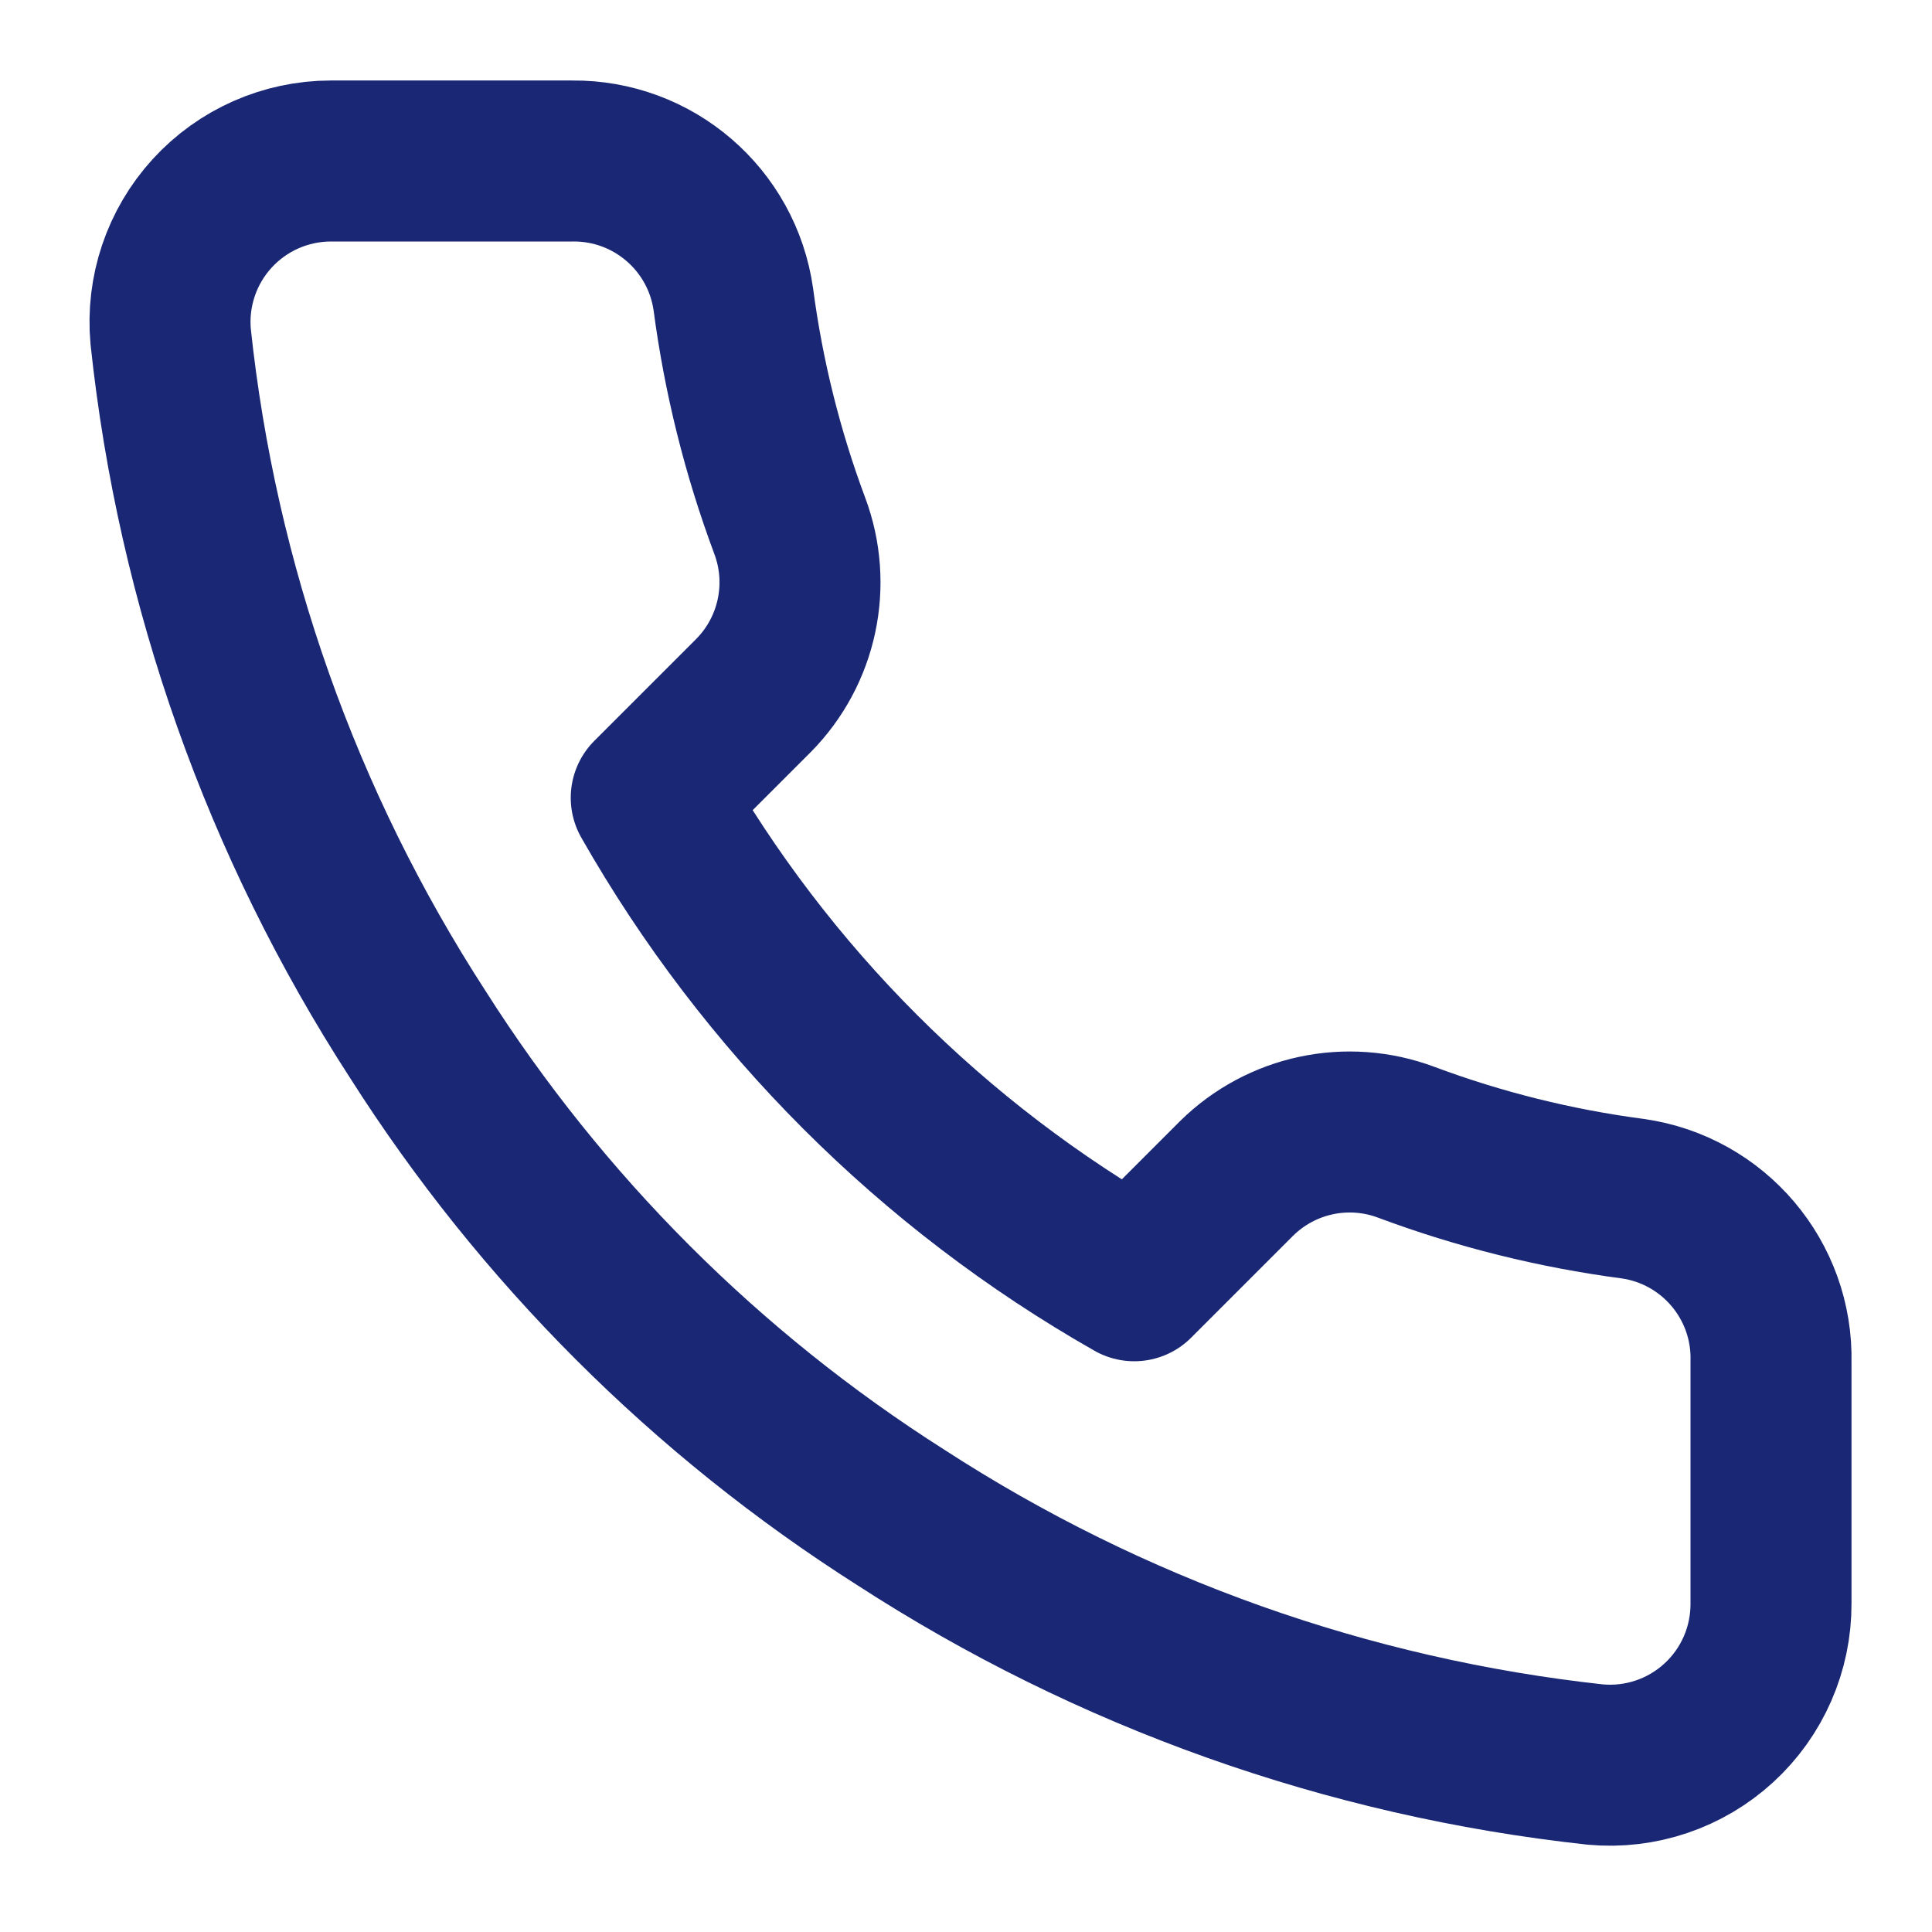
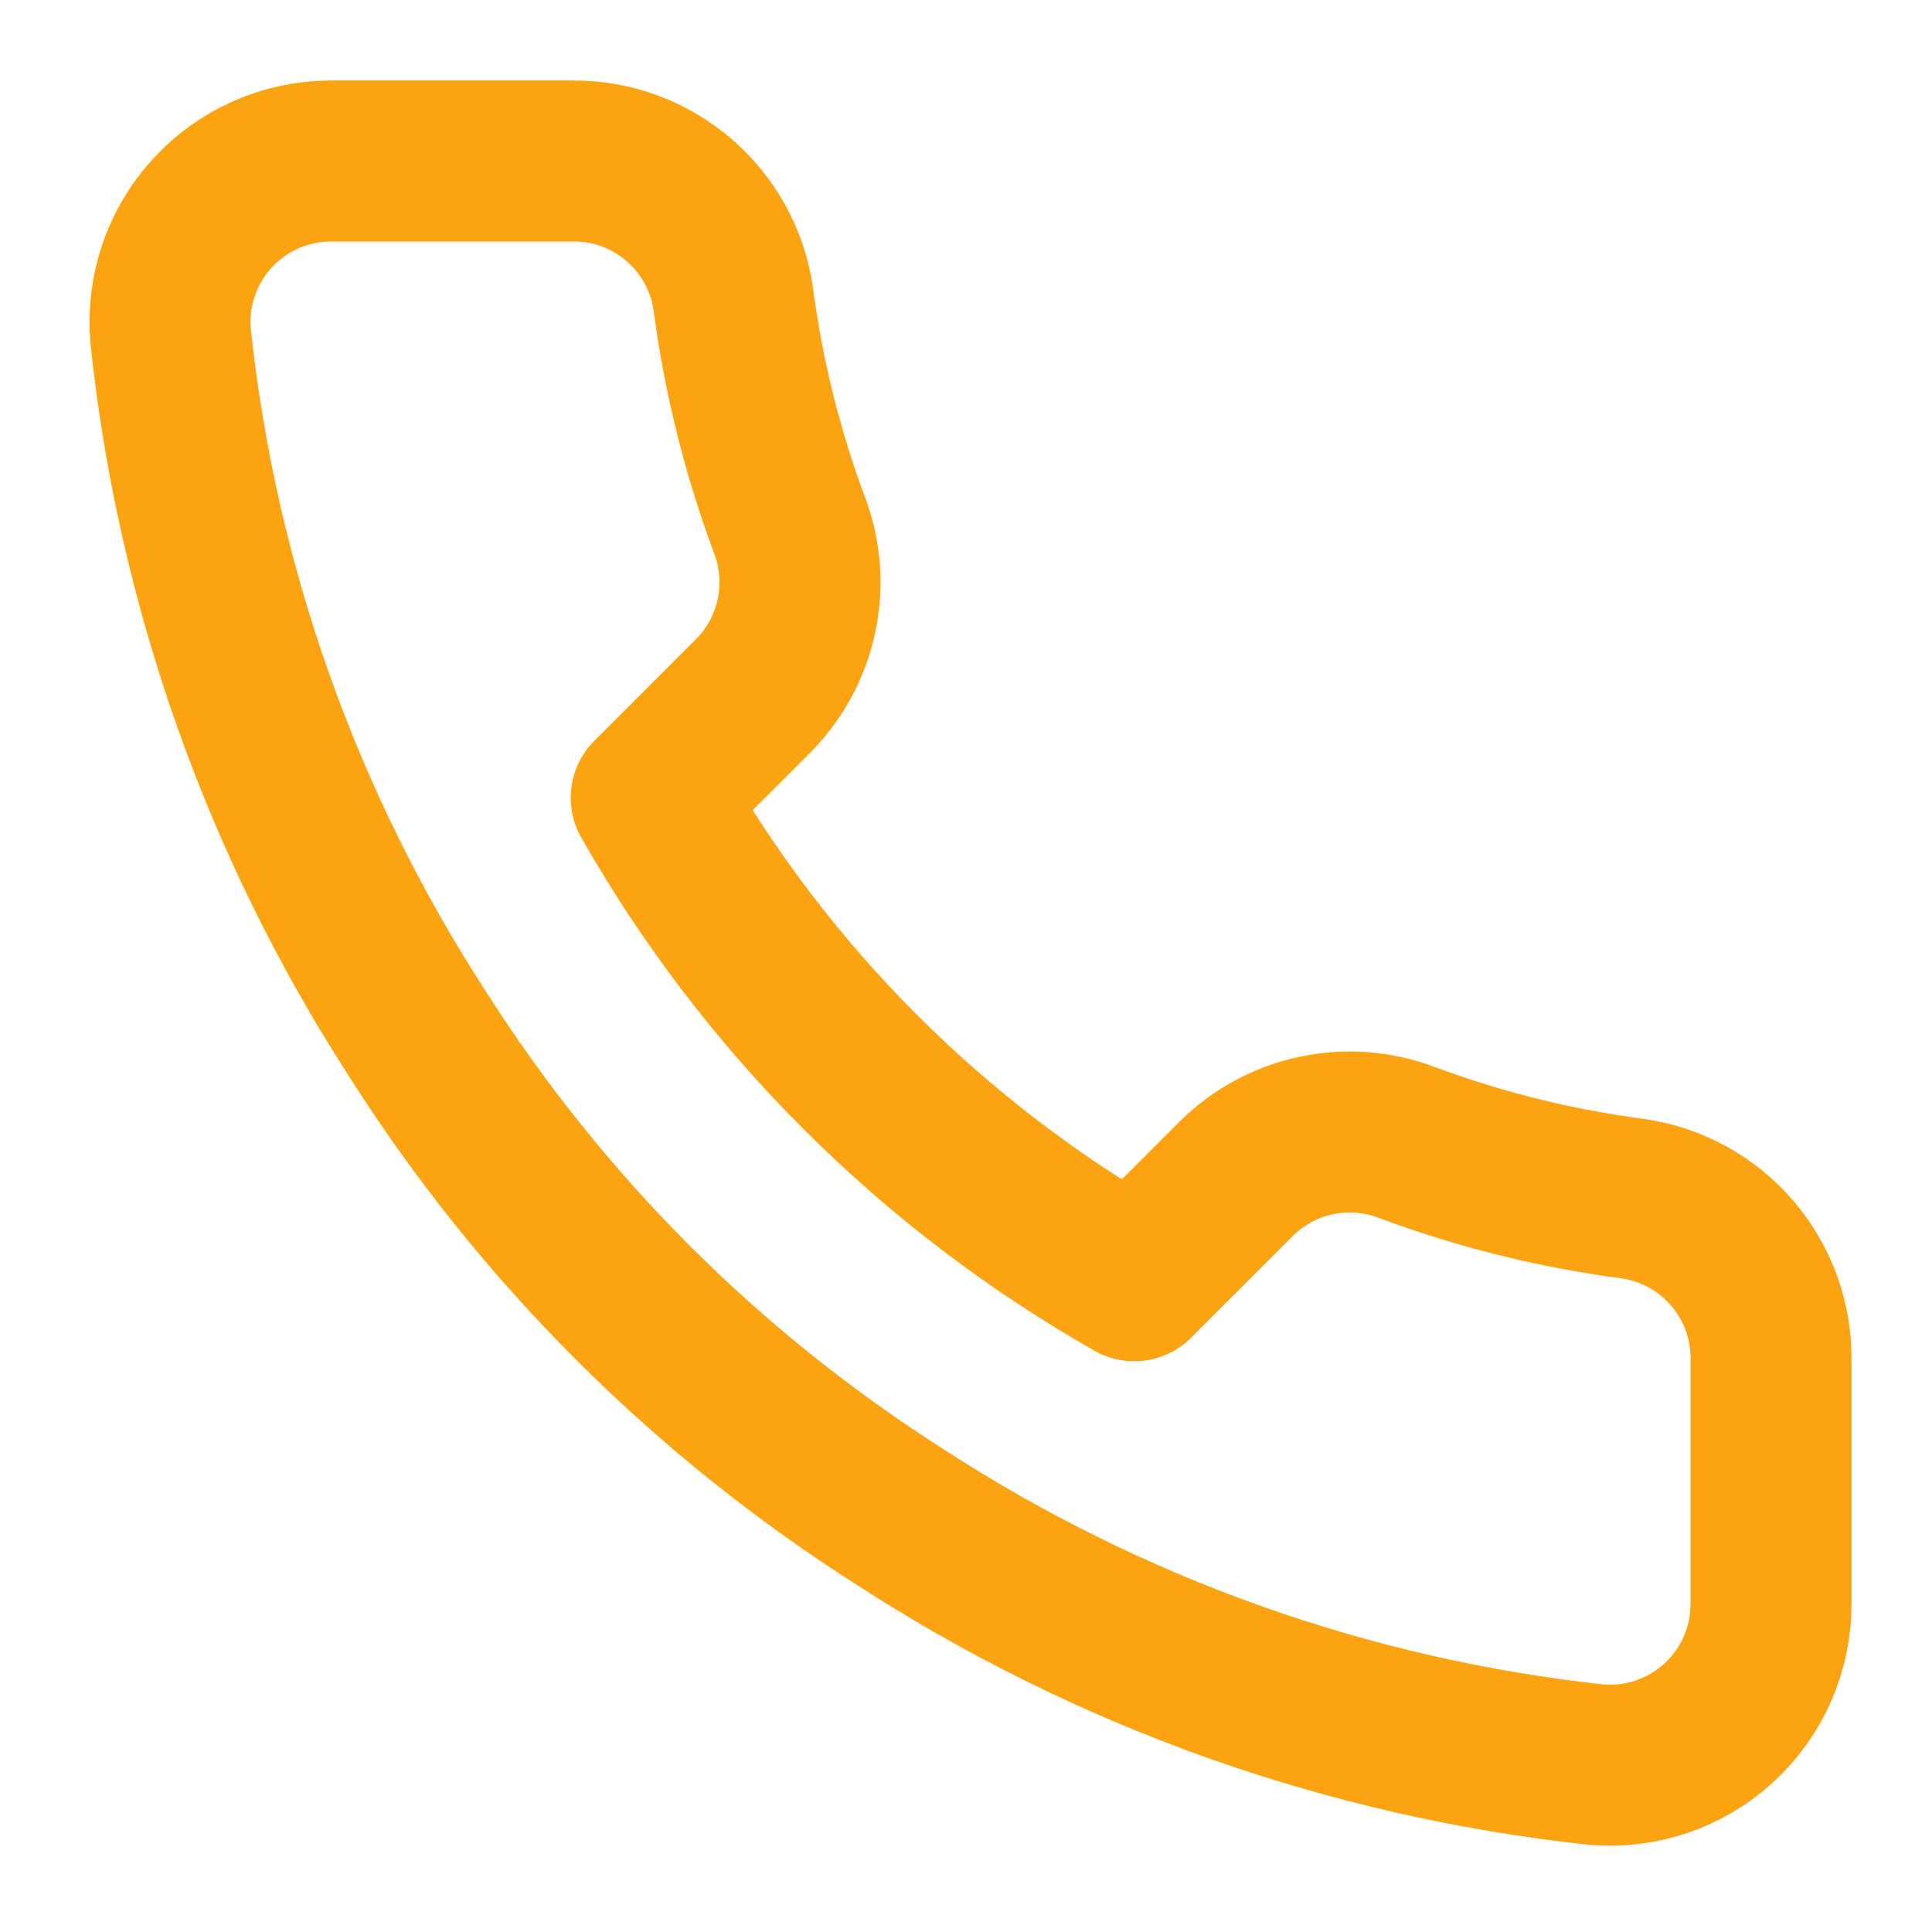
- <svg xmlns="http://www.w3.org/2000/svg" width="52" height="52" viewBox="0 0 24 24" fill="none" stroke="#192774" stroke-width="2" stroke-linecap="round" stroke-linejoin="round" class="feather feather-phone">
+ <svg xmlns="http://www.w3.org/2000/svg" width="52" height="52" viewBox="0 0 24 24" fill="none" stroke="#fca311" stroke-width="2" stroke-linecap="round" stroke-linejoin="round" class="feather feather-phone">
  <path d="M22 16.92v3a2 2 0 01-2.18 2 19.79 19.79 0 01-8.63-3.07 19.5 19.5 0 01-6-6 19.79 19.79 0 01-3.07-8.67A2 2 0 014.11 2h3a2 2 0 012 1.72 12.84 12.84 0 00.7 2.81 2 2 0 01-.45 2.11L8.09 9.91a16 16 0 006 6l1.27-1.27a2 2 0 012.11-.45 12.84 12.84 0 002.81.7A2 2 0 0122 16.92z" />
</svg>
